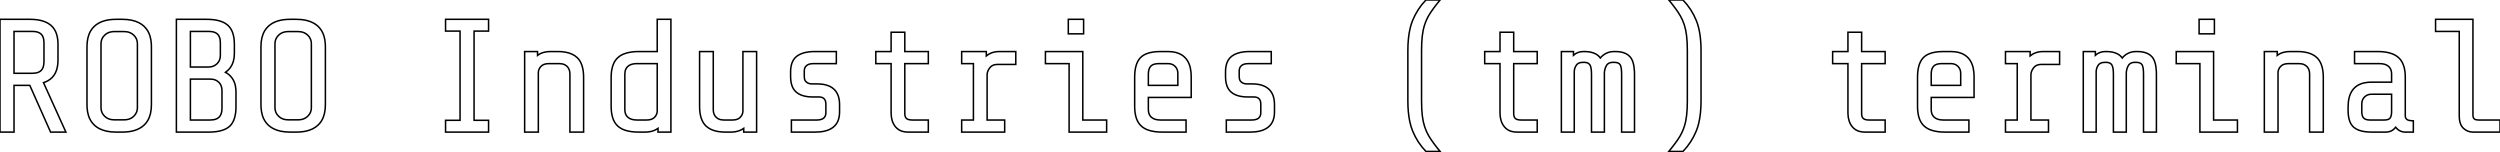
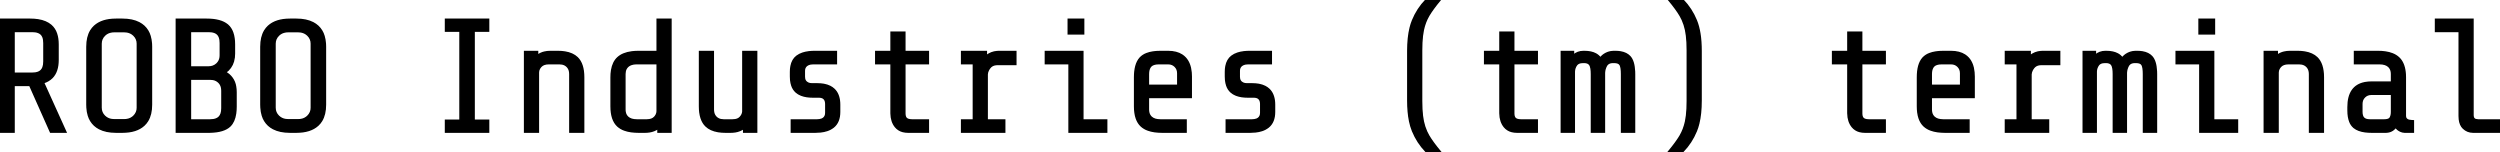
<svg xmlns="http://www.w3.org/2000/svg" width="1552" height="94" viewBox="0 0 1552 94">
-   <g id="svgGroup" stroke-linecap="round" fill-rule="evenodd" font-size="9pt" stroke="#000" stroke-width="0.25mm" fill="#000" style="stroke:#000;stroke-width:0.25mm;fill:none">
+   <g id="svgGroup" stroke-linecap="round" fill-rule="evenodd" font-size="9pt" stroke="#000" stroke-width="0.25mm" fill="#000" style="stroke:#000;stroke-width:0.25mm;fill:#000">
    <path d="M 969.3 32 L 976.8 32 L 976.8 34.3 Q 979.4 32 983 32 L 983.6 32 Q 987.927 32 990.688 33.529 A 8.521 8.521 0 0 1 993.5 36 A 10.585 10.585 0 0 1 1001.206 32.035 A 13.826 13.826 0 0 1 1002.2 32 L 1002.8 32 A 19.022 19.022 0 0 1 1006.14 32.273 Q 1009.761 32.92 1011.8 35.1 Q 1014.361 37.837 1014.66 44.318 A 38.636 38.636 0 0 1 1014.7 46.1 L 1014.7 82 L 1006.7 82 L 1006.7 46 Q 1006.7 41.9 1005.85 40.3 Q 1005 38.7 1002 38.7 L 1001.4 38.7 Q 999.352 38.7 998.166 39.656 A 3.734 3.734 0 0 0 997.25 40.75 A 9.902 9.902 0 0 0 996.017 44.989 A 11.557 11.557 0 0 0 996 45.3 L 996 82 L 988 82 L 988 46 A 27.798 27.798 0 0 0 987.941 44.121 Q 987.819 42.33 987.444 41.211 A 4.282 4.282 0 0 0 987 40.25 Q 986 38.7 983.4 38.7 L 982.8 38.7 A 8.023 8.023 0 0 0 981.274 38.835 Q 979.467 39.185 978.6 40.45 Q 977.4 42.2 977.3 44.4 L 977.3 82 L 969.3 82 L 969.3 32 Z M 1293.3 32 L 1300.8 32 L 1300.8 34.3 Q 1303.4 32 1307 32 L 1307.6 32 Q 1311.927 32 1314.688 33.529 A 8.521 8.521 0 0 1 1317.5 36 A 10.585 10.585 0 0 1 1325.206 32.035 A 13.826 13.826 0 0 1 1326.2 32 L 1326.8 32 A 19.022 19.022 0 0 1 1330.14 32.273 Q 1333.761 32.92 1335.8 35.1 Q 1338.361 37.837 1338.66 44.318 A 38.636 38.636 0 0 1 1338.7 46.1 L 1338.7 82 L 1330.7 82 L 1330.7 46 Q 1330.7 41.9 1329.85 40.3 Q 1329 38.7 1326 38.7 L 1325.4 38.7 Q 1323.352 38.7 1322.166 39.656 A 3.734 3.734 0 0 0 1321.25 40.75 A 9.902 9.902 0 0 0 1320.017 44.989 A 11.557 11.557 0 0 0 1320 45.3 L 1320 82 L 1312 82 L 1312 46 A 27.798 27.798 0 0 0 1311.941 44.121 Q 1311.819 42.33 1311.444 41.211 A 4.282 4.282 0 0 0 1311 40.25 Q 1310 38.7 1307.4 38.7 L 1306.8 38.7 A 8.023 8.023 0 0 0 1305.274 38.835 Q 1303.467 39.185 1302.6 40.45 Q 1301.4 42.2 1301.3 44.4 L 1301.3 82 L 1293.3 82 L 1293.3 32 Z M 18.5 53 L 8.7 53 L 8.7 82 L 0 82 L 0 12 L 18.8 12 A 30.805 30.805 0 0 1 23.594 12.348 Q 28.625 13.143 31.65 15.75 A 11.556 11.556 0 0 1 35.012 20.868 Q 36 23.74 36 27.6 L 36 37.2 Q 36 44.416 32.33 48.166 A 12.487 12.487 0 0 1 27 51.3 L 40.9 82 L 31.4 82 L 18.5 53 Z M 325.7 32 L 333.7 32 L 333.7 34.4 A 11.066 11.066 0 0 1 338.016 32.396 Q 339.709 32 341.7 32 L 346.3 32 A 27.475 27.475 0 0 1 350.744 32.335 Q 355.573 33.128 358.35 35.8 Q 362.3 39.6 362.3 48 L 362.3 82 L 353.8 82 L 353.8 46 A 8.322 8.322 0 0 0 353.574 44.005 A 5.762 5.762 0 0 0 352.05 41.25 A 5.821 5.821 0 0 0 349.053 39.671 A 8.54 8.54 0 0 0 347.3 39.5 L 340.7 39.5 Q 337.4 39.5 335.8 41.25 A 6.786 6.786 0 0 0 334.794 42.655 A 4.96 4.96 0 0 0 334.2 45 L 334.2 82 L 325.7 82 L 325.7 32 Z M 1405.7 32 L 1413.7 32 L 1413.7 34.4 A 11.066 11.066 0 0 1 1418.016 32.396 Q 1419.709 32 1421.7 32 L 1426.3 32 A 27.475 27.475 0 0 1 1430.744 32.335 Q 1435.573 33.128 1438.35 35.8 Q 1442.3 39.6 1442.3 48 L 1442.3 82 L 1433.8 82 L 1433.8 46 A 8.322 8.322 0 0 0 1433.574 44.005 A 5.762 5.762 0 0 0 1432.05 41.25 A 5.821 5.821 0 0 0 1429.053 39.671 A 8.54 8.54 0 0 0 1427.3 39.5 L 1420.7 39.5 Q 1417.4 39.5 1415.8 41.25 A 6.786 6.786 0 0 0 1414.794 42.655 A 4.96 4.96 0 0 0 1414.2 45 L 1414.2 82 L 1405.7 82 L 1405.7 32 Z M 453.7 82 L 450.3 82 A 27.475 27.475 0 0 1 445.856 81.665 Q 441.027 80.872 438.25 78.2 Q 434.3 74.4 434.3 66 L 434.3 32 L 442.8 32 L 442.8 68 A 8.322 8.322 0 0 0 443.026 69.995 A 5.762 5.762 0 0 0 444.55 72.75 A 5.821 5.821 0 0 0 447.547 74.329 A 8.54 8.54 0 0 0 449.3 74.5 L 454.7 74.5 A 10.182 10.182 0 0 0 456.455 74.359 Q 458.36 74.025 459.45 72.9 A 6.62 6.62 0 0 0 460.633 71.26 A 5.585 5.585 0 0 0 461.2 69.3 L 461.2 32 L 469.7 32 L 469.7 82 L 461.7 82 L 461.7 79.7 A 12.668 12.668 0 0 1 456.401 81.792 A 16.911 16.911 0 0 1 453.7 82 Z M 276.6 74.7 L 285.6 74.7 L 285.6 19.3 L 276.6 19.3 L 276.6 12 L 303.3 12 L 303.3 19.3 L 294.3 19.3 L 294.3 74.7 L 303.3 74.7 L 303.3 82 L 276.6 82 L 276.6 74.7 Z M 885.2 0 L 894 0 Q 889.419 5.535 887.115 9.385 A 35.46 35.46 0 0 0 886.9 9.75 Q 884.6 13.7 883.55 18.6 A 39.875 39.875 0 0 0 882.952 22.311 Q 882.5 26.181 882.5 31.3 L 882.5 62.7 A 95.054 95.054 0 0 0 882.624 67.72 Q 882.861 72.184 883.55 75.4 A 31.264 31.264 0 0 0 885.585 81.688 A 27.48 27.48 0 0 0 886.9 84.25 Q 889.2 88.2 894 94 L 885.2 94 Q 879.9 88.5 876.95 81.3 A 34.359 34.359 0 0 1 875.152 75.281 Q 874 69.75 874 62.5 L 874 31.5 Q 874 23.349 875.456 17.371 A 32.787 32.787 0 0 1 876.95 12.7 Q 879.9 5.5 885.2 0 Z M 1044.8 94 L 1036 94 Q 1040.581 88.465 1042.885 84.615 A 35.46 35.46 0 0 0 1043.1 84.25 Q 1045.4 80.3 1046.45 75.4 A 39.875 39.875 0 0 0 1047.048 71.689 Q 1047.5 67.819 1047.5 62.7 L 1047.5 31.3 A 95.054 95.054 0 0 0 1047.376 26.28 Q 1047.139 21.816 1046.45 18.6 A 31.264 31.264 0 0 0 1044.415 12.312 A 27.48 27.48 0 0 0 1043.1 9.75 Q 1040.8 5.8 1036 0 L 1044.8 0 Q 1050.1 5.5 1053.05 12.7 Q 1056 19.9 1056 31.5 L 1056 62.5 Q 1056 70.651 1054.544 76.629 A 32.787 32.787 0 0 1 1053.05 81.3 Q 1050.1 88.5 1044.8 94 Z M 506.2 82 L 491.3 82 L 491.3 74.5 L 507.2 74.5 A 10.134 10.134 0 0 0 508.743 74.39 Q 509.537 74.268 510.177 74.008 A 4.32 4.32 0 0 0 511.3 73.35 Q 512.7 72.2 512.7 70 L 512.7 64.7 A 6.801 6.801 0 0 0 512.494 62.947 Q 511.759 60.2 508.4 60.2 L 504.7 60.2 A 25.593 25.593 0 0 1 500.857 59.931 Q 498.897 59.633 497.323 59.003 A 10.449 10.449 0 0 1 494.25 57.15 A 9.36 9.36 0 0 1 491.636 53.137 Q 491.094 51.588 490.903 49.678 A 21.964 21.964 0 0 1 490.8 47.5 L 490.8 44.6 A 18.577 18.577 0 0 1 491.118 41.04 Q 491.898 37.047 494.6 34.95 A 12.259 12.259 0 0 1 498.282 33.04 Q 500.015 32.463 502.138 32.206 A 30.553 30.553 0 0 1 505.8 32 L 519.2 32 L 519.2 39.5 L 504.8 39.5 A 8.842 8.842 0 0 0 503.166 39.642 Q 502.213 39.821 501.458 40.227 A 4.826 4.826 0 0 0 500.8 40.65 Q 499.3 41.8 499.3 44 L 499.3 47.6 A 6.208 6.208 0 0 0 499.425 48.89 Q 499.593 49.678 499.985 50.267 A 3.291 3.291 0 0 0 500.65 51 A 4.789 4.789 0 0 0 502.774 51.976 A 6.759 6.759 0 0 0 504.1 52.1 L 507.5 52.1 A 22.124 22.124 0 0 1 511.375 52.417 Q 513.518 52.799 515.209 53.64 A 10.527 10.527 0 0 1 517.7 55.35 Q 520.817 58.245 521.158 63.638 A 21.598 21.598 0 0 1 521.2 65 L 521.2 69.5 Q 521.2 75.8 517.35 78.9 A 12.536 12.536 0 0 1 513.321 81.019 Q 511.531 81.602 509.356 81.838 A 29.221 29.221 0 0 1 506.2 82 Z M 776.2 82 L 761.3 82 L 761.3 74.5 L 777.2 74.5 A 10.134 10.134 0 0 0 778.743 74.39 Q 779.537 74.268 780.177 74.008 A 4.32 4.32 0 0 0 781.3 73.35 Q 782.7 72.2 782.7 70 L 782.7 64.7 A 6.801 6.801 0 0 0 782.494 62.947 Q 781.759 60.2 778.4 60.2 L 774.7 60.2 A 25.593 25.593 0 0 1 770.857 59.931 Q 768.897 59.633 767.323 59.003 A 10.449 10.449 0 0 1 764.25 57.15 A 9.36 9.36 0 0 1 761.636 53.137 Q 761.094 51.588 760.903 49.678 A 21.964 21.964 0 0 1 760.8 47.5 L 760.8 44.6 A 18.577 18.577 0 0 1 761.118 41.04 Q 761.898 37.047 764.6 34.95 A 12.259 12.259 0 0 1 768.282 33.04 Q 770.015 32.463 772.138 32.206 A 30.553 30.553 0 0 1 775.8 32 L 789.2 32 L 789.2 39.5 L 774.8 39.5 A 8.842 8.842 0 0 0 773.166 39.642 Q 772.213 39.821 771.458 40.227 A 4.826 4.826 0 0 0 770.8 40.65 Q 769.3 41.8 769.3 44 L 769.3 47.6 A 6.208 6.208 0 0 0 769.425 48.89 Q 769.593 49.678 769.985 50.267 A 3.291 3.291 0 0 0 770.65 51 A 4.789 4.789 0 0 0 772.774 51.976 A 6.759 6.759 0 0 0 774.1 52.1 L 777.5 52.1 A 22.124 22.124 0 0 1 781.375 52.417 Q 783.518 52.799 785.209 53.64 A 10.527 10.527 0 0 1 787.7 55.35 Q 790.817 58.245 791.158 63.638 A 21.598 21.598 0 0 1 791.2 65 L 791.2 69.5 Q 791.2 75.8 787.35 78.9 A 12.536 12.536 0 0 1 783.321 81.019 Q 781.531 81.602 779.356 81.838 A 29.221 29.221 0 0 1 776.2 82 Z M 1526.7 72 L 1526.7 19.5 L 1512 19.5 L 1512 12 L 1535.2 12 L 1535.2 71.5 A 5.043 5.043 0 0 0 1535.263 72.329 Q 1535.425 73.297 1536 73.8 Q 1536.725 74.434 1538.352 74.494 A 9.498 9.498 0 0 0 1538.7 74.5 L 1552 74.5 L 1552 82 L 1535.2 82 Q 1531.8 82 1529.25 79.6 Q 1527.25 77.718 1526.819 74.114 A 17.806 17.806 0 0 1 1526.7 72 Z M 553.2 70 L 553.2 39.5 L 543.7 39.5 L 543.7 32 L 553.2 32 L 553.2 20 L 561.7 20 L 561.7 32 L 576.3 32 L 576.3 39.5 L 561.7 39.5 L 561.7 70.5 A 6.94 6.94 0 0 0 561.778 71.577 Q 561.867 72.146 562.061 72.593 A 2.615 2.615 0 0 0 562.8 73.6 A 3.402 3.402 0 0 0 563.842 74.166 Q 564.784 74.495 566.158 74.5 A 11.697 11.697 0 0 0 566.2 74.5 L 576.3 74.5 L 576.3 82 L 563.7 82 A 12.553 12.553 0 0 1 560.486 81.612 A 8.607 8.607 0 0 1 555.9 78.7 Q 553.304 75.527 553.204 70.412 A 21.123 21.123 0 0 1 553.2 70 Z M 931.2 70 L 931.2 39.5 L 921.7 39.5 L 921.7 32 L 931.2 32 L 931.2 20 L 939.7 20 L 939.7 32 L 954.3 32 L 954.3 39.5 L 939.7 39.5 L 939.7 70.5 A 6.94 6.94 0 0 0 939.778 71.577 Q 939.867 72.146 940.061 72.593 A 2.615 2.615 0 0 0 940.8 73.6 A 3.402 3.402 0 0 0 941.842 74.166 Q 942.784 74.495 944.158 74.5 A 11.697 11.697 0 0 0 944.2 74.5 L 954.3 74.5 L 954.3 82 L 941.7 82 A 12.553 12.553 0 0 1 938.486 81.612 A 8.607 8.607 0 0 1 933.9 78.7 Q 931.304 75.527 931.204 70.412 A 21.123 21.123 0 0 1 931.2 70 Z M 1147.2 70 L 1147.2 39.5 L 1137.7 39.5 L 1137.7 32 L 1147.2 32 L 1147.2 20 L 1155.7 20 L 1155.7 32 L 1170.3 32 L 1170.3 39.5 L 1155.7 39.5 L 1155.7 70.5 A 6.94 6.94 0 0 0 1155.778 71.577 Q 1155.867 72.146 1156.061 72.593 A 2.615 2.615 0 0 0 1156.8 73.6 A 3.402 3.402 0 0 0 1157.842 74.166 Q 1158.784 74.495 1160.158 74.5 A 11.697 11.697 0 0 0 1160.2 74.5 L 1170.3 74.5 L 1170.3 82 L 1157.7 82 A 12.553 12.553 0 0 1 1154.486 81.612 A 8.607 8.607 0 0 1 1149.9 78.7 Q 1147.304 75.527 1147.204 70.412 A 21.123 21.123 0 0 1 1147.2 70 Z M 1481.1 82 L 1472.2 82 A 29.968 29.968 0 0 1 1468.26 81.76 Q 1463.903 81.18 1461.449 79.202 A 8.56 8.56 0 0 1 1461.15 78.95 A 8.834 8.834 0 0 1 1458.853 75.602 Q 1457.717 72.821 1457.7 68.629 A 31.477 31.477 0 0 1 1457.7 68.5 L 1457.7 66.5 Q 1457.7 53.316 1468.264 51.346 A 22.048 22.048 0 0 1 1472.3 51 L 1484.7 51 L 1484.7 46 A 8.114 8.114 0 0 0 1484.475 44.034 A 5.485 5.485 0 0 0 1482.8 41.2 Q 1480.9 39.5 1477.2 39.5 L 1461.7 39.5 L 1461.7 32 L 1476.2 32 A 31.686 31.686 0 0 1 1480.85 32.318 Q 1483.228 32.671 1485.135 33.42 A 12.469 12.469 0 0 1 1489.05 35.8 Q 1492.304 38.78 1493.007 44.588 A 28.463 28.463 0 0 1 1493.2 48 L 1493.2 72 A 3.097 3.097 0 0 0 1493.336 72.943 A 2.396 2.396 0 0 0 1494.35 74.25 Q 1495.322 74.884 1497.403 74.982 A 16.974 16.974 0 0 0 1498.2 75 L 1498.2 82 L 1492.7 82 A 4.977 4.977 0 0 1 1491.426 81.824 Q 1490.868 81.676 1490.27 81.404 A 9.522 9.522 0 0 1 1489.85 81.2 Q 1488.3 80.4 1487.2 79 Q 1484.956 81.927 1481.284 81.998 A 9.49 9.49 0 0 1 1481.1 82 Z M 129.5 82 L 109.5 82 L 109.5 12 L 128.3 12 Q 136.972 12 141.134 15.418 A 10.443 10.443 0 0 1 141.35 15.6 Q 145.5 19.2 145.5 27.6 L 145.5 33.3 A 17.05 17.05 0 0 1 144.854 38.132 A 12.373 12.373 0 0 1 140 44.9 A 12.01 12.01 0 0 1 146.189 53.638 A 19.333 19.333 0 0 1 146.5 57.2 L 146.5 66.2 A 29.611 29.611 0 0 1 146.221 70.416 Q 145.479 75.558 142.762 78.2 A 9.022 9.022 0 0 1 142.55 78.4 Q 138.846 81.776 130.613 81.986 A 43.626 43.626 0 0 1 129.5 82 Z M 400.5 82 L 396.4 82 A 32.875 32.875 0 0 1 391.822 81.703 Q 389.47 81.372 387.583 80.669 A 12.356 12.356 0 0 1 383.5 78.25 Q 379.4 74.5 379.4 66 L 379.4 48 A 26.97 26.97 0 0 1 379.728 43.639 Q 380.567 38.531 383.55 35.8 Q 386.613 32.995 392.154 32.261 A 32.376 32.376 0 0 1 396.4 32 L 408 32 L 408 12 L 416.5 12 L 416.5 82 L 408.5 82 L 408.5 79.7 A 12.668 12.668 0 0 1 403.201 81.792 A 16.911 16.911 0 0 1 400.5 82 Z M 597 74.5 L 604.3 74.5 L 604.3 39.5 L 597 39.5 L 597 32 L 612.3 32 L 612.3 34.7 A 11.907 11.907 0 0 1 619.006 32.053 A 15.401 15.401 0 0 1 620.3 32 L 630.6 32 L 630.6 40 L 619.3 40 A 7.92 7.92 0 0 0 617.393 40.215 A 5.111 5.111 0 0 0 614.5 42.05 A 9.186 9.186 0 0 0 613.463 43.692 A 6.421 6.421 0 0 0 612.8 46.2 L 612.8 74.5 L 623.7 74.5 L 623.7 82 L 597 82 L 597 74.5 Z M 1245 74.5 L 1252.3 74.5 L 1252.3 39.5 L 1245 39.5 L 1245 32 L 1260.3 32 L 1260.3 34.7 A 11.907 11.907 0 0 1 1267.006 32.053 A 15.401 15.401 0 0 1 1268.3 32 L 1278.6 32 L 1278.6 40 L 1267.3 40 A 7.92 7.92 0 0 0 1265.393 40.215 A 5.111 5.111 0 0 0 1262.5 42.05 A 9.186 9.186 0 0 0 1261.463 43.692 A 6.421 6.421 0 0 0 1260.8 46.2 L 1260.8 74.5 L 1271.7 74.5 L 1271.7 82 L 1245 82 L 1245 74.5 Z M 704.4 66 L 704.4 48 Q 704.4 39.864 707.712 36.113 A 9.139 9.139 0 0 1 708.1 35.7 A 10.761 10.761 0 0 1 711.826 33.339 Q 715.227 32 720.4 32 L 725.1 32 Q 730.39 32 733.765 34.193 A 10.953 10.953 0 0 1 735.85 35.95 Q 738.853 39.2 739.385 44.921 A 27.862 27.862 0 0 1 739.5 47.5 L 739.5 60.5 L 712.9 60.5 L 712.9 68 A 8.114 8.114 0 0 0 713.125 69.966 A 5.485 5.485 0 0 0 714.8 72.8 Q 716.7 74.5 720.4 74.5 L 736.3 74.5 L 736.3 82 L 721.4 82 A 32.875 32.875 0 0 1 716.822 81.703 Q 714.47 81.372 712.583 80.669 A 12.356 12.356 0 0 1 708.5 78.25 Q 704.4 74.5 704.4 66 Z M 1190.4 66 L 1190.4 48 Q 1190.4 39.864 1193.712 36.113 A 9.139 9.139 0 0 1 1194.1 35.7 A 10.761 10.761 0 0 1 1197.826 33.339 Q 1201.227 32 1206.4 32 L 1211.1 32 Q 1216.39 32 1219.765 34.193 A 10.953 10.953 0 0 1 1221.85 35.95 Q 1224.853 39.2 1225.385 44.921 A 27.862 27.862 0 0 1 1225.5 47.5 L 1225.5 60.5 L 1198.9 60.5 L 1198.9 68 A 8.114 8.114 0 0 0 1199.125 69.966 A 5.485 5.485 0 0 0 1200.8 72.8 Q 1202.7 74.5 1206.4 74.5 L 1222.3 74.5 L 1222.3 82 L 1207.4 82 A 32.875 32.875 0 0 1 1202.822 81.703 Q 1200.47 81.372 1198.583 80.669 A 12.356 12.356 0 0 1 1194.5 78.25 Q 1190.4 74.5 1190.4 66 Z M 76 82 L 72 82 Q 65.818 82 61.681 79.854 A 14.067 14.067 0 0 1 58.65 77.75 A 13.425 13.425 0 0 1 54.898 71.65 Q 54.225 69.464 54.056 66.816 A 28.627 28.627 0 0 1 54 65 L 54 29 Q 54 22.965 56.344 19.073 A 12.622 12.622 0 0 1 58.65 16.25 Q 63.3 12 72 12 L 76 12 Q 82.182 12 86.319 14.146 A 14.067 14.067 0 0 1 89.35 16.25 A 13.425 13.425 0 0 1 93.102 22.35 Q 93.775 24.536 93.944 27.184 A 28.627 28.627 0 0 1 94 29 L 94 65 Q 94 71.035 91.656 74.927 A 12.622 12.622 0 0 1 89.35 77.75 Q 84.7 82 76 82 Z M 184 82 L 180 82 Q 173.818 82 169.681 79.854 A 14.067 14.067 0 0 1 166.65 77.75 A 13.425 13.425 0 0 1 162.898 71.65 Q 162.225 69.464 162.056 66.816 A 28.627 28.627 0 0 1 162 65 L 162 29 Q 162 22.965 164.344 19.073 A 12.622 12.622 0 0 1 166.65 16.25 Q 171.3 12 180 12 L 184 12 Q 190.182 12 194.319 14.146 A 14.067 14.067 0 0 1 197.35 16.25 A 13.425 13.425 0 0 1 201.102 22.35 Q 201.775 24.536 201.944 27.184 A 28.627 28.627 0 0 1 202 29 L 202 65 Q 202 71.035 199.656 74.927 A 12.622 12.622 0 0 1 197.35 77.75 Q 192.7 82 184 82 Z M 663.7 39.5 L 649 39.5 L 649 32 L 672.2 32 L 672.2 74.5 L 687 74.5 L 687 82 L 663.7 82 L 663.7 39.5 Z M 1365.7 39.5 L 1351 39.5 L 1351 32 L 1374.2 32 L 1374.2 74.5 L 1389 74.5 L 1389 82 L 1365.7 82 L 1365.7 39.5 Z M 77 19.6 L 71 19.6 A 10.154 10.154 0 0 0 68.323 19.936 A 7.628 7.628 0 0 0 65 21.8 A 7.419 7.419 0 0 0 63.222 24.35 A 7.174 7.174 0 0 0 62.7 27.1 L 62.7 66.9 A 7.044 7.044 0 0 0 64.858 72.062 A 8.908 8.908 0 0 0 65 72.2 A 7.812 7.812 0 0 0 69.29 74.271 A 10.916 10.916 0 0 0 71 74.4 L 77 74.4 A 10.154 10.154 0 0 0 79.677 74.064 A 7.628 7.628 0 0 0 83 72.2 A 7.419 7.419 0 0 0 84.778 69.65 A 7.174 7.174 0 0 0 85.3 66.9 L 85.3 27.1 A 7.044 7.044 0 0 0 83.142 21.938 A 8.908 8.908 0 0 0 83 21.8 A 7.812 7.812 0 0 0 78.71 19.729 A 10.916 10.916 0 0 0 77 19.6 Z M 185 19.6 L 179 19.6 A 10.154 10.154 0 0 0 176.323 19.936 A 7.628 7.628 0 0 0 173 21.8 A 7.419 7.419 0 0 0 171.222 24.35 A 7.174 7.174 0 0 0 170.7 27.1 L 170.7 66.9 A 7.044 7.044 0 0 0 172.858 72.062 A 8.908 8.908 0 0 0 173 72.2 A 7.812 7.812 0 0 0 177.29 74.271 A 10.916 10.916 0 0 0 179 74.4 L 185 74.4 A 10.154 10.154 0 0 0 187.677 74.064 A 7.628 7.628 0 0 0 191 72.2 A 7.419 7.419 0 0 0 192.778 69.65 A 7.174 7.174 0 0 0 193.3 66.9 L 193.3 27.1 A 7.044 7.044 0 0 0 191.142 21.938 A 8.908 8.908 0 0 0 191 21.8 A 7.812 7.812 0 0 0 186.71 19.729 A 10.916 10.916 0 0 0 185 19.6 Z M 408 69 L 408 39.5 L 395.4 39.5 Q 392.939 39.5 391.275 40.252 A 5.731 5.731 0 0 0 389.8 41.2 A 5.54 5.54 0 0 0 388.07 44.272 A 8.337 8.337 0 0 0 387.9 46 L 387.9 68 A 8.114 8.114 0 0 0 388.125 69.966 A 5.485 5.485 0 0 0 389.8 72.8 Q 391.7 74.5 395.4 74.5 L 401.5 74.5 Q 404.8 74.5 406.4 72.75 A 6.786 6.786 0 0 0 407.406 71.345 A 4.96 4.96 0 0 0 408 69 Z M 130.5 49.1 L 118.2 49.1 L 118.2 74.5 L 130.4 74.5 A 13.077 13.077 0 0 0 132.455 74.35 Q 133.52 74.18 134.366 73.818 A 5.32 5.32 0 0 0 136 72.75 Q 137.8 71 137.8 67.2 L 137.8 56.3 A 8.795 8.795 0 0 0 137.519 54.015 A 6.362 6.362 0 0 0 135.8 51.05 A 6.732 6.732 0 0 0 132.207 49.246 A 9.577 9.577 0 0 0 130.5 49.1 Z M 20 19.5 L 8.7 19.5 L 8.7 45.5 L 20 45.5 A 13.12 13.12 0 0 0 21.975 45.362 Q 23.007 45.204 23.829 44.867 A 5.173 5.173 0 0 0 25.55 43.75 A 5.274 5.274 0 0 0 26.746 41.826 Q 27.3 40.338 27.3 38.2 L 27.3 26.7 A 13.041 13.041 0 0 0 27.162 24.729 Q 27.007 23.719 26.679 22.918 A 4.99 4.99 0 0 0 25.55 21.2 A 5.254 5.254 0 0 0 23.709 20.068 Q 22.905 19.766 21.909 19.625 A 13.613 13.613 0 0 0 20 19.5 Z M 129.5 19.5 L 118.2 19.5 L 118.2 41.6 L 129.5 41.6 A 7.917 7.917 0 0 0 132.258 41.135 A 7.049 7.049 0 0 0 134.7 39.6 A 6.665 6.665 0 0 0 136.726 35.492 A 9.324 9.324 0 0 0 136.8 34.3 L 136.8 26.7 A 13.041 13.041 0 0 0 136.662 24.729 Q 136.507 23.719 136.179 22.918 A 4.99 4.99 0 0 0 135.05 21.2 A 5.254 5.254 0 0 0 133.209 20.068 Q 132.405 19.766 131.409 19.625 A 13.613 13.613 0 0 0 129.5 19.5 Z M 1484.7 69.5 L 1484.7 58.5 L 1472.2 58.5 Q 1469.6 58.5 1467.9 60.2 Q 1466.2 61.9 1466.2 64.5 L 1466.2 69.5 A 8.962 8.962 0 0 0 1466.295 70.852 Q 1466.404 71.564 1466.638 72.13 A 3.544 3.544 0 0 0 1467.4 73.3 Q 1468.6 74.5 1471.2 74.5 L 1480.1 74.5 Q 1482.414 74.5 1483.419 73.667 A 2.063 2.063 0 0 0 1483.9 73.1 Q 1484.7 71.7 1484.7 69.5 Z M 731.2 53 L 731.2 45.5 Q 731.2 42.9 729.5 41.2 Q 727.8 39.5 725.2 39.5 L 719.4 39.5 Q 715.974 39.5 714.495 40.994 A 3.595 3.595 0 0 0 714.35 41.15 Q 713.21 42.448 712.966 44.704 A 12.091 12.091 0 0 0 712.9 46 L 712.9 53 L 731.2 53 Z M 1217.2 53 L 1217.2 45.5 Q 1217.2 42.9 1215.5 41.2 Q 1213.8 39.5 1211.2 39.5 L 1205.4 39.5 Q 1201.974 39.5 1200.495 40.994 A 3.595 3.595 0 0 0 1200.35 41.15 Q 1199.21 42.448 1198.966 44.704 A 12.091 12.091 0 0 0 1198.9 46 L 1198.9 53 L 1217.2 53 Z M 663.2 12 L 672.7 12 L 672.7 21 L 663.2 21 L 663.2 12 Z M 1365.2 12 L 1374.7 12 L 1374.7 21 L 1365.2 21 L 1365.2 12 Z" vector-effect="non-scaling-stroke" />
  </g>
</svg>
